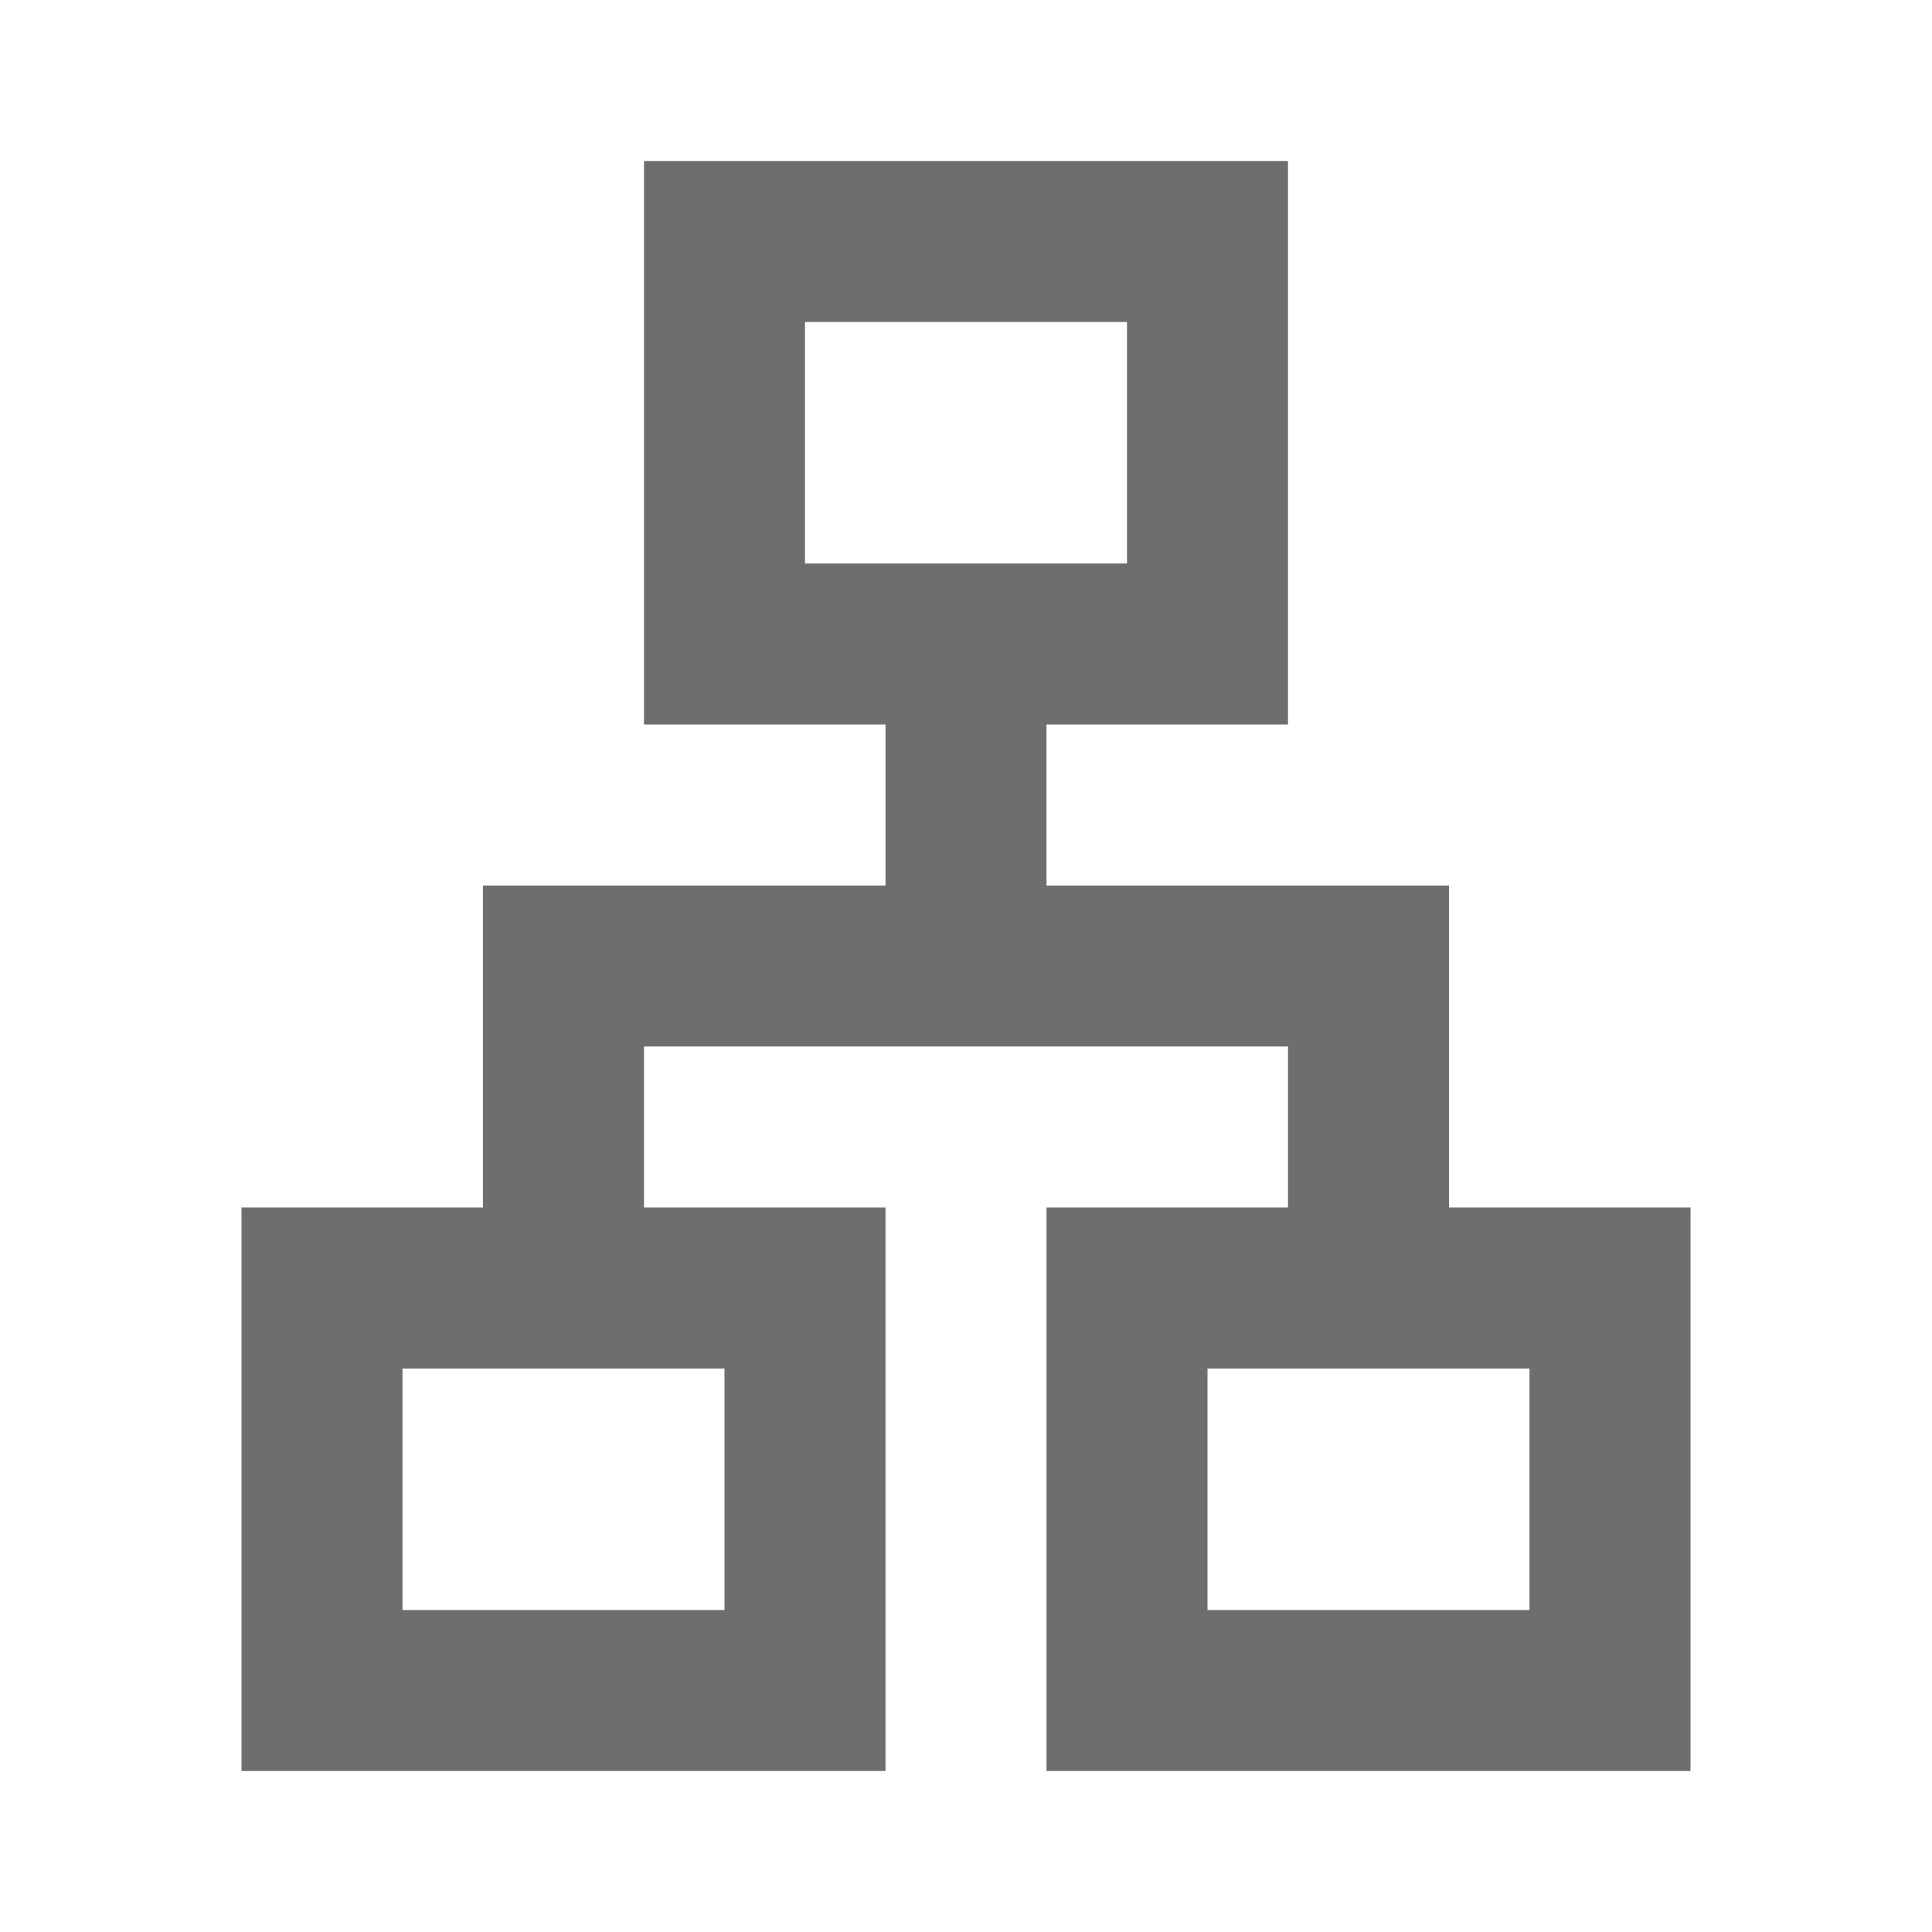
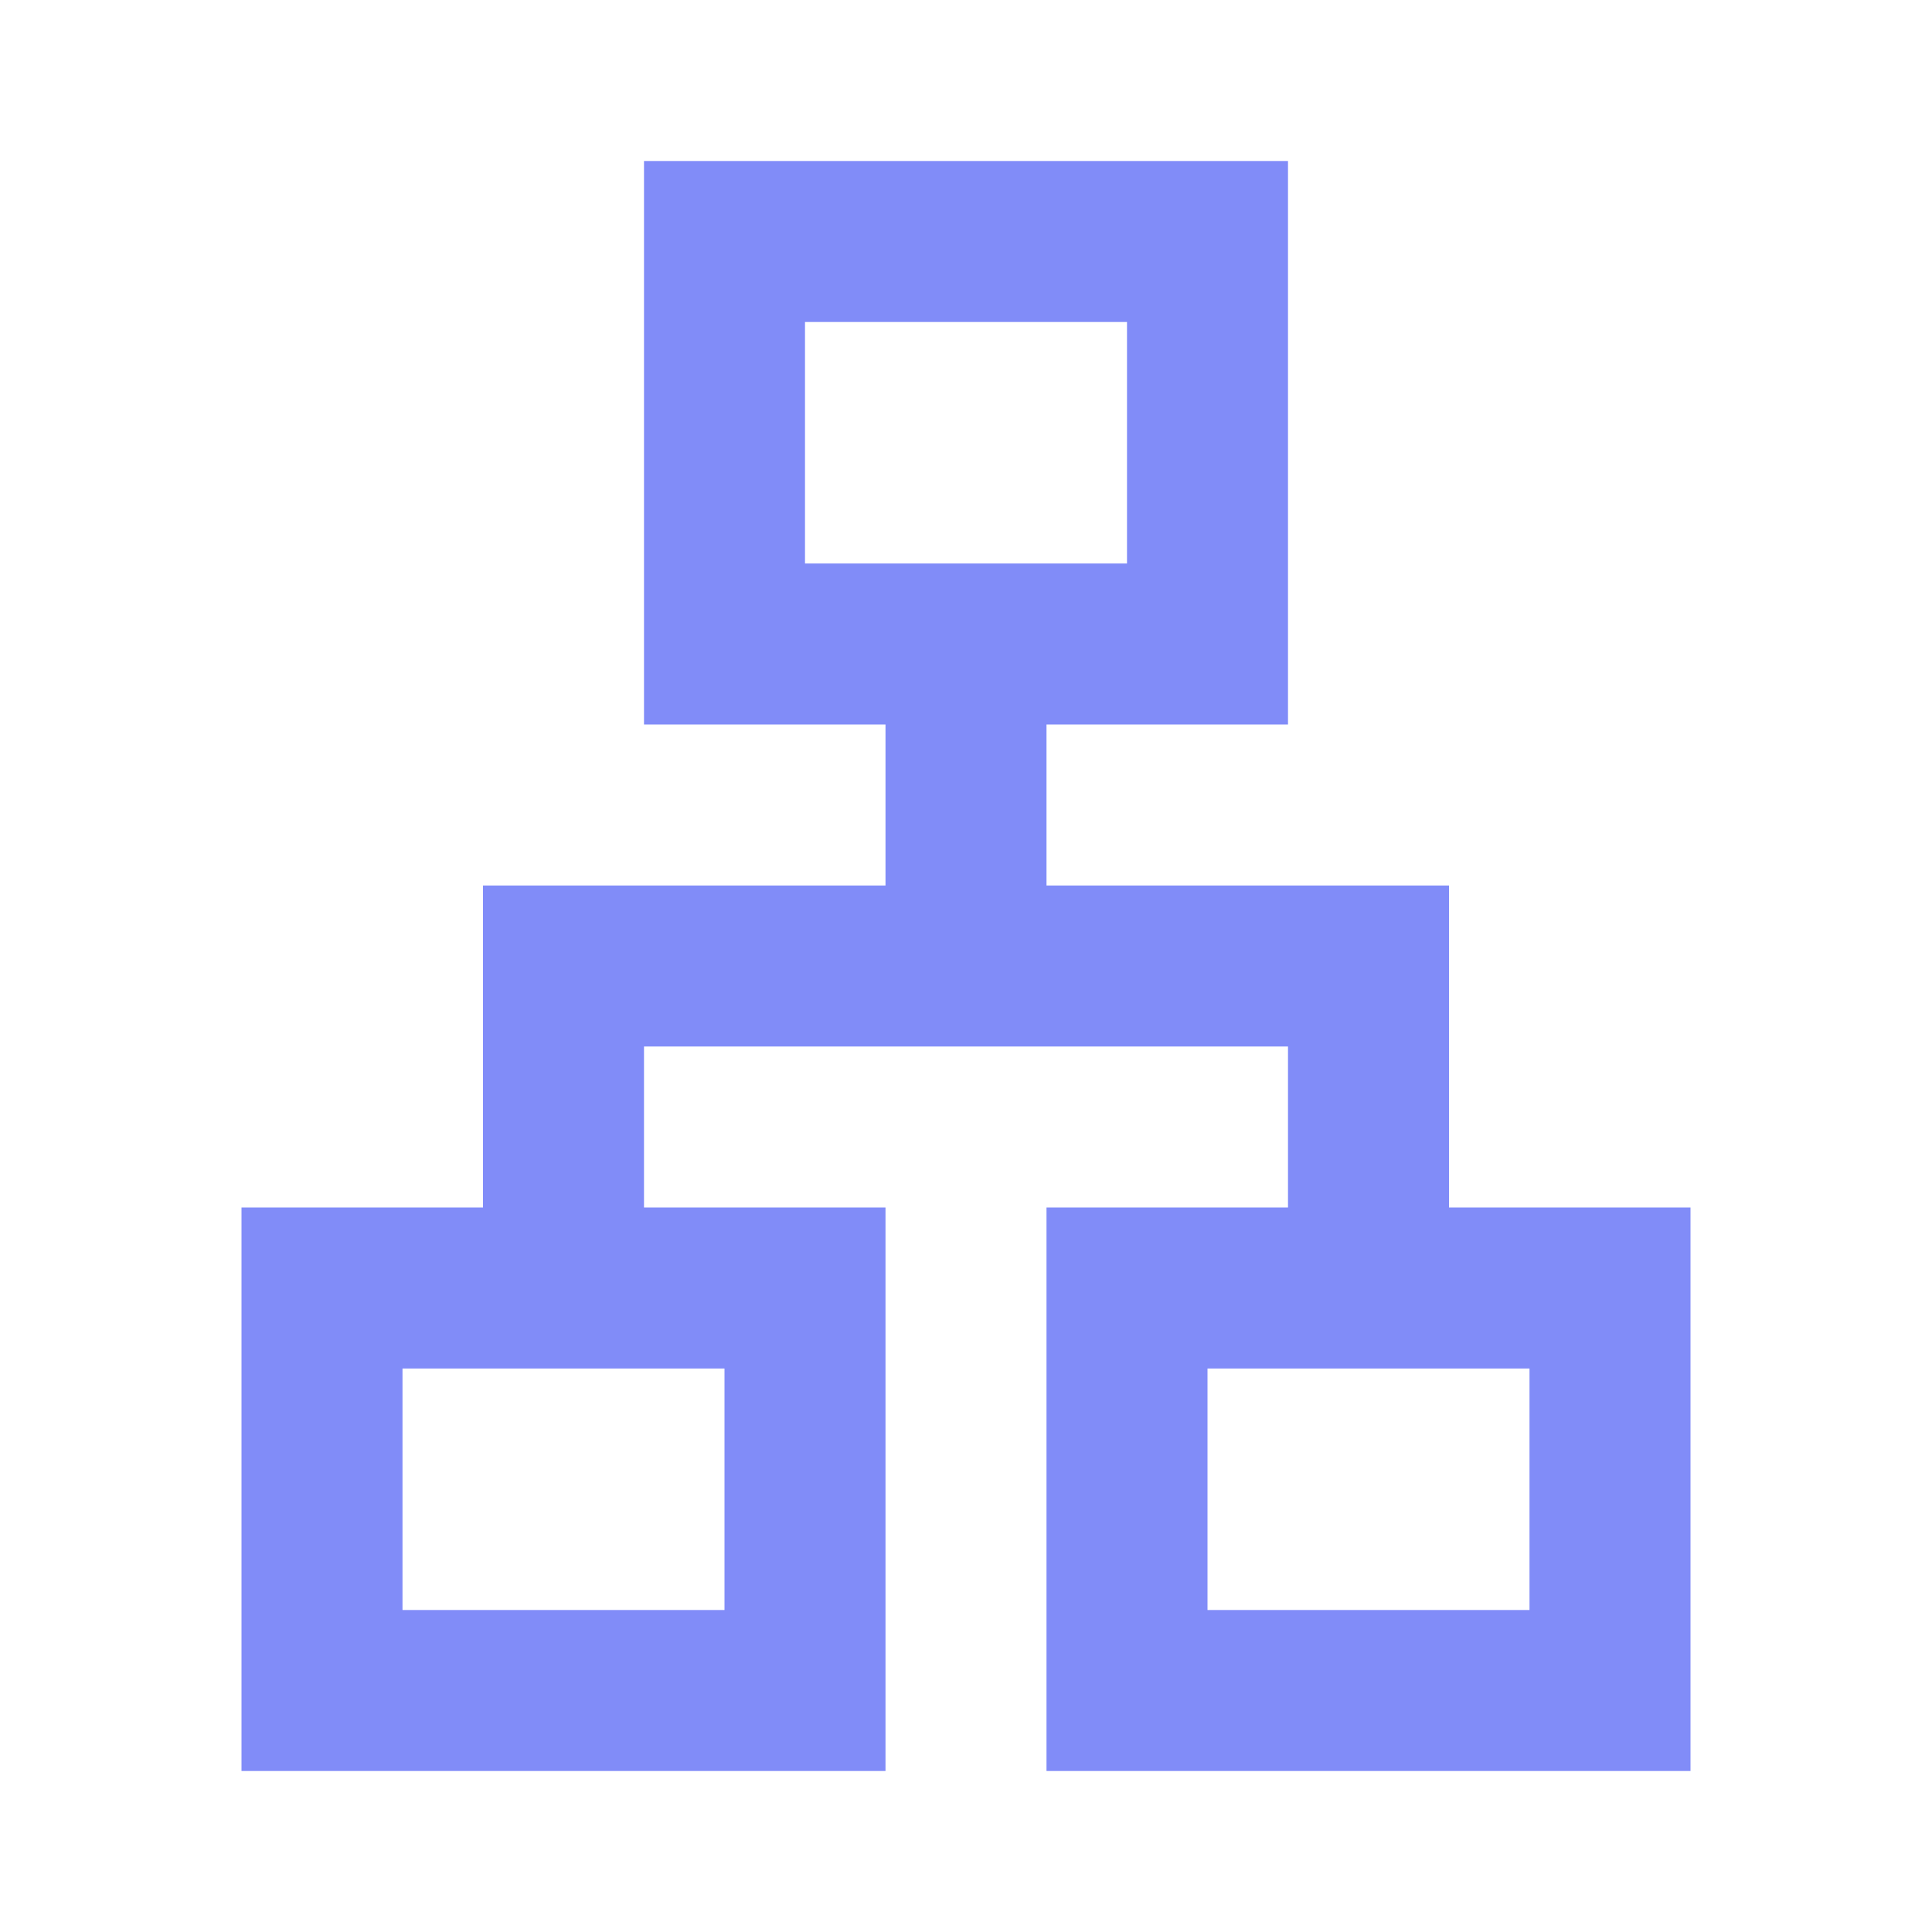
- <svg xmlns="http://www.w3.org/2000/svg" fill="#6e6e6e" height="24" viewBox="0 -960 960 960" width="24">
+ <svg xmlns="http://www.w3.org/2000/svg" fill="#818CF8" height="24" viewBox="0 -960 960 960" width="24">
  <path d="M120-80v-280h120v-160h200v-80H320v-280h320v280H520v80h200v160h120v280H520v-280h120v-80H320v80h120v280H120Zm280-600h160v-120H400v120ZM200-160h160v-120H200v120Zm400 0h160v-120H600v120ZM480-680ZM360-280Zm240 0Z" />
</svg>
